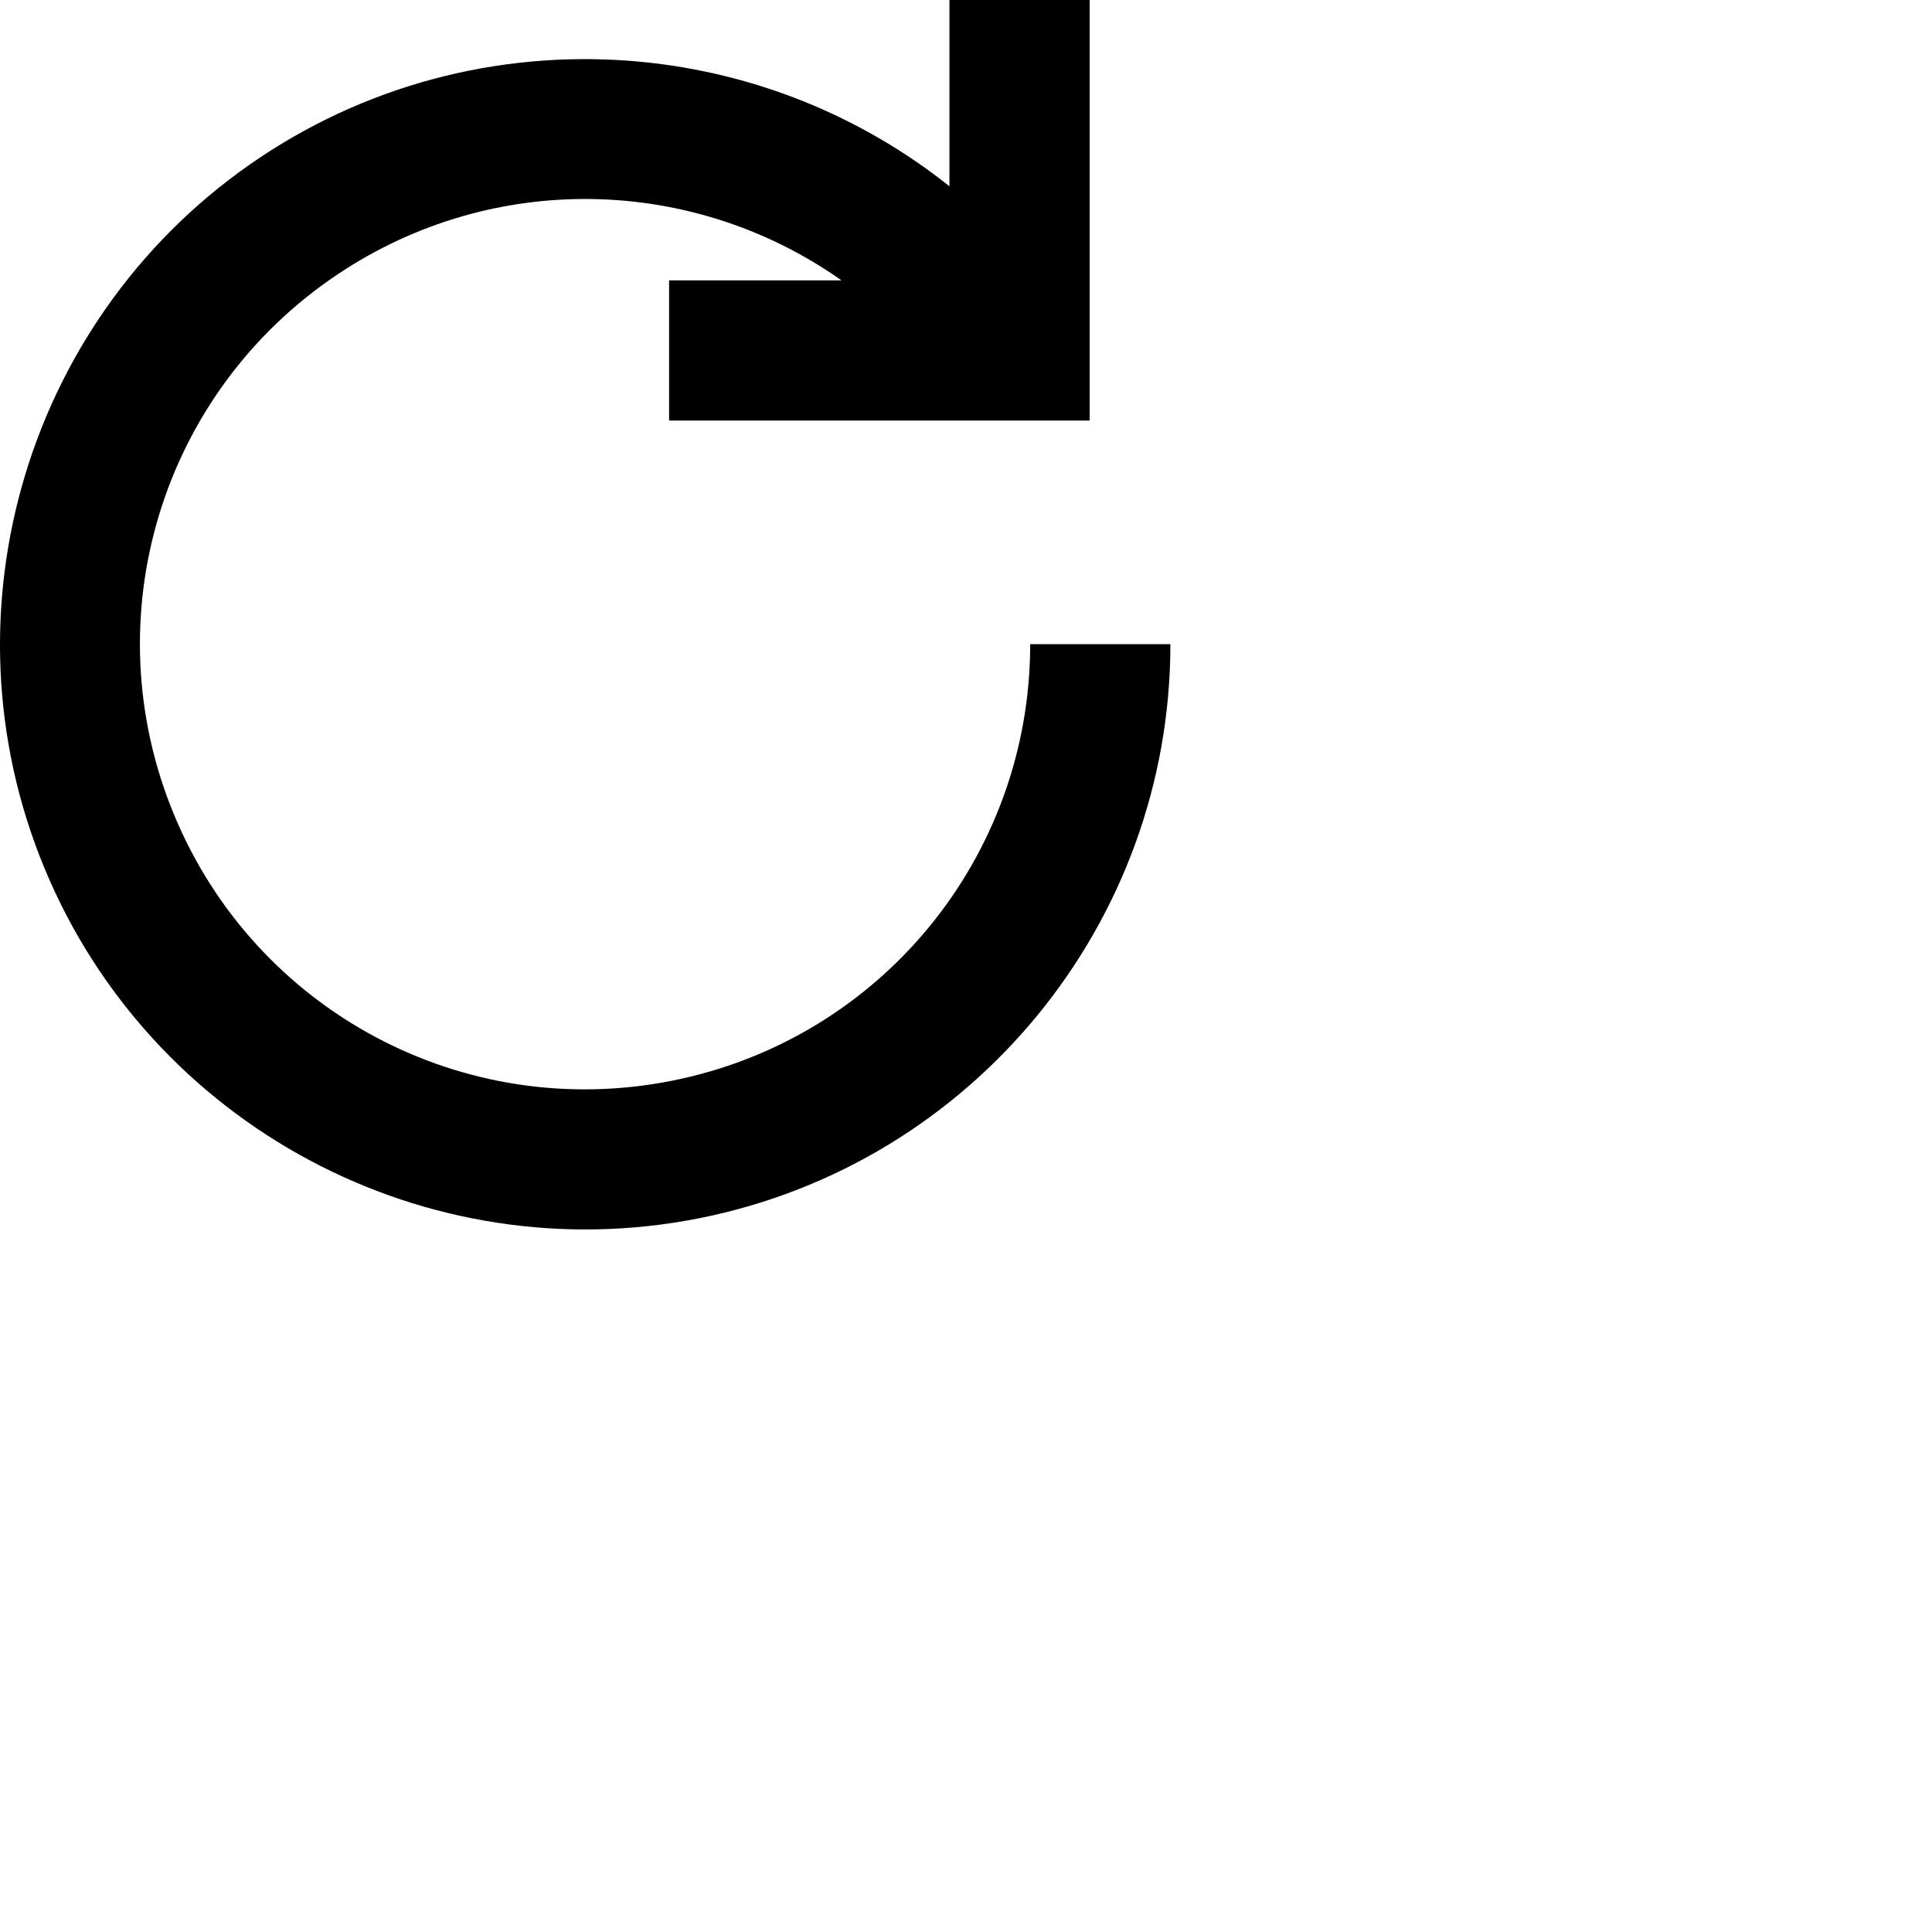
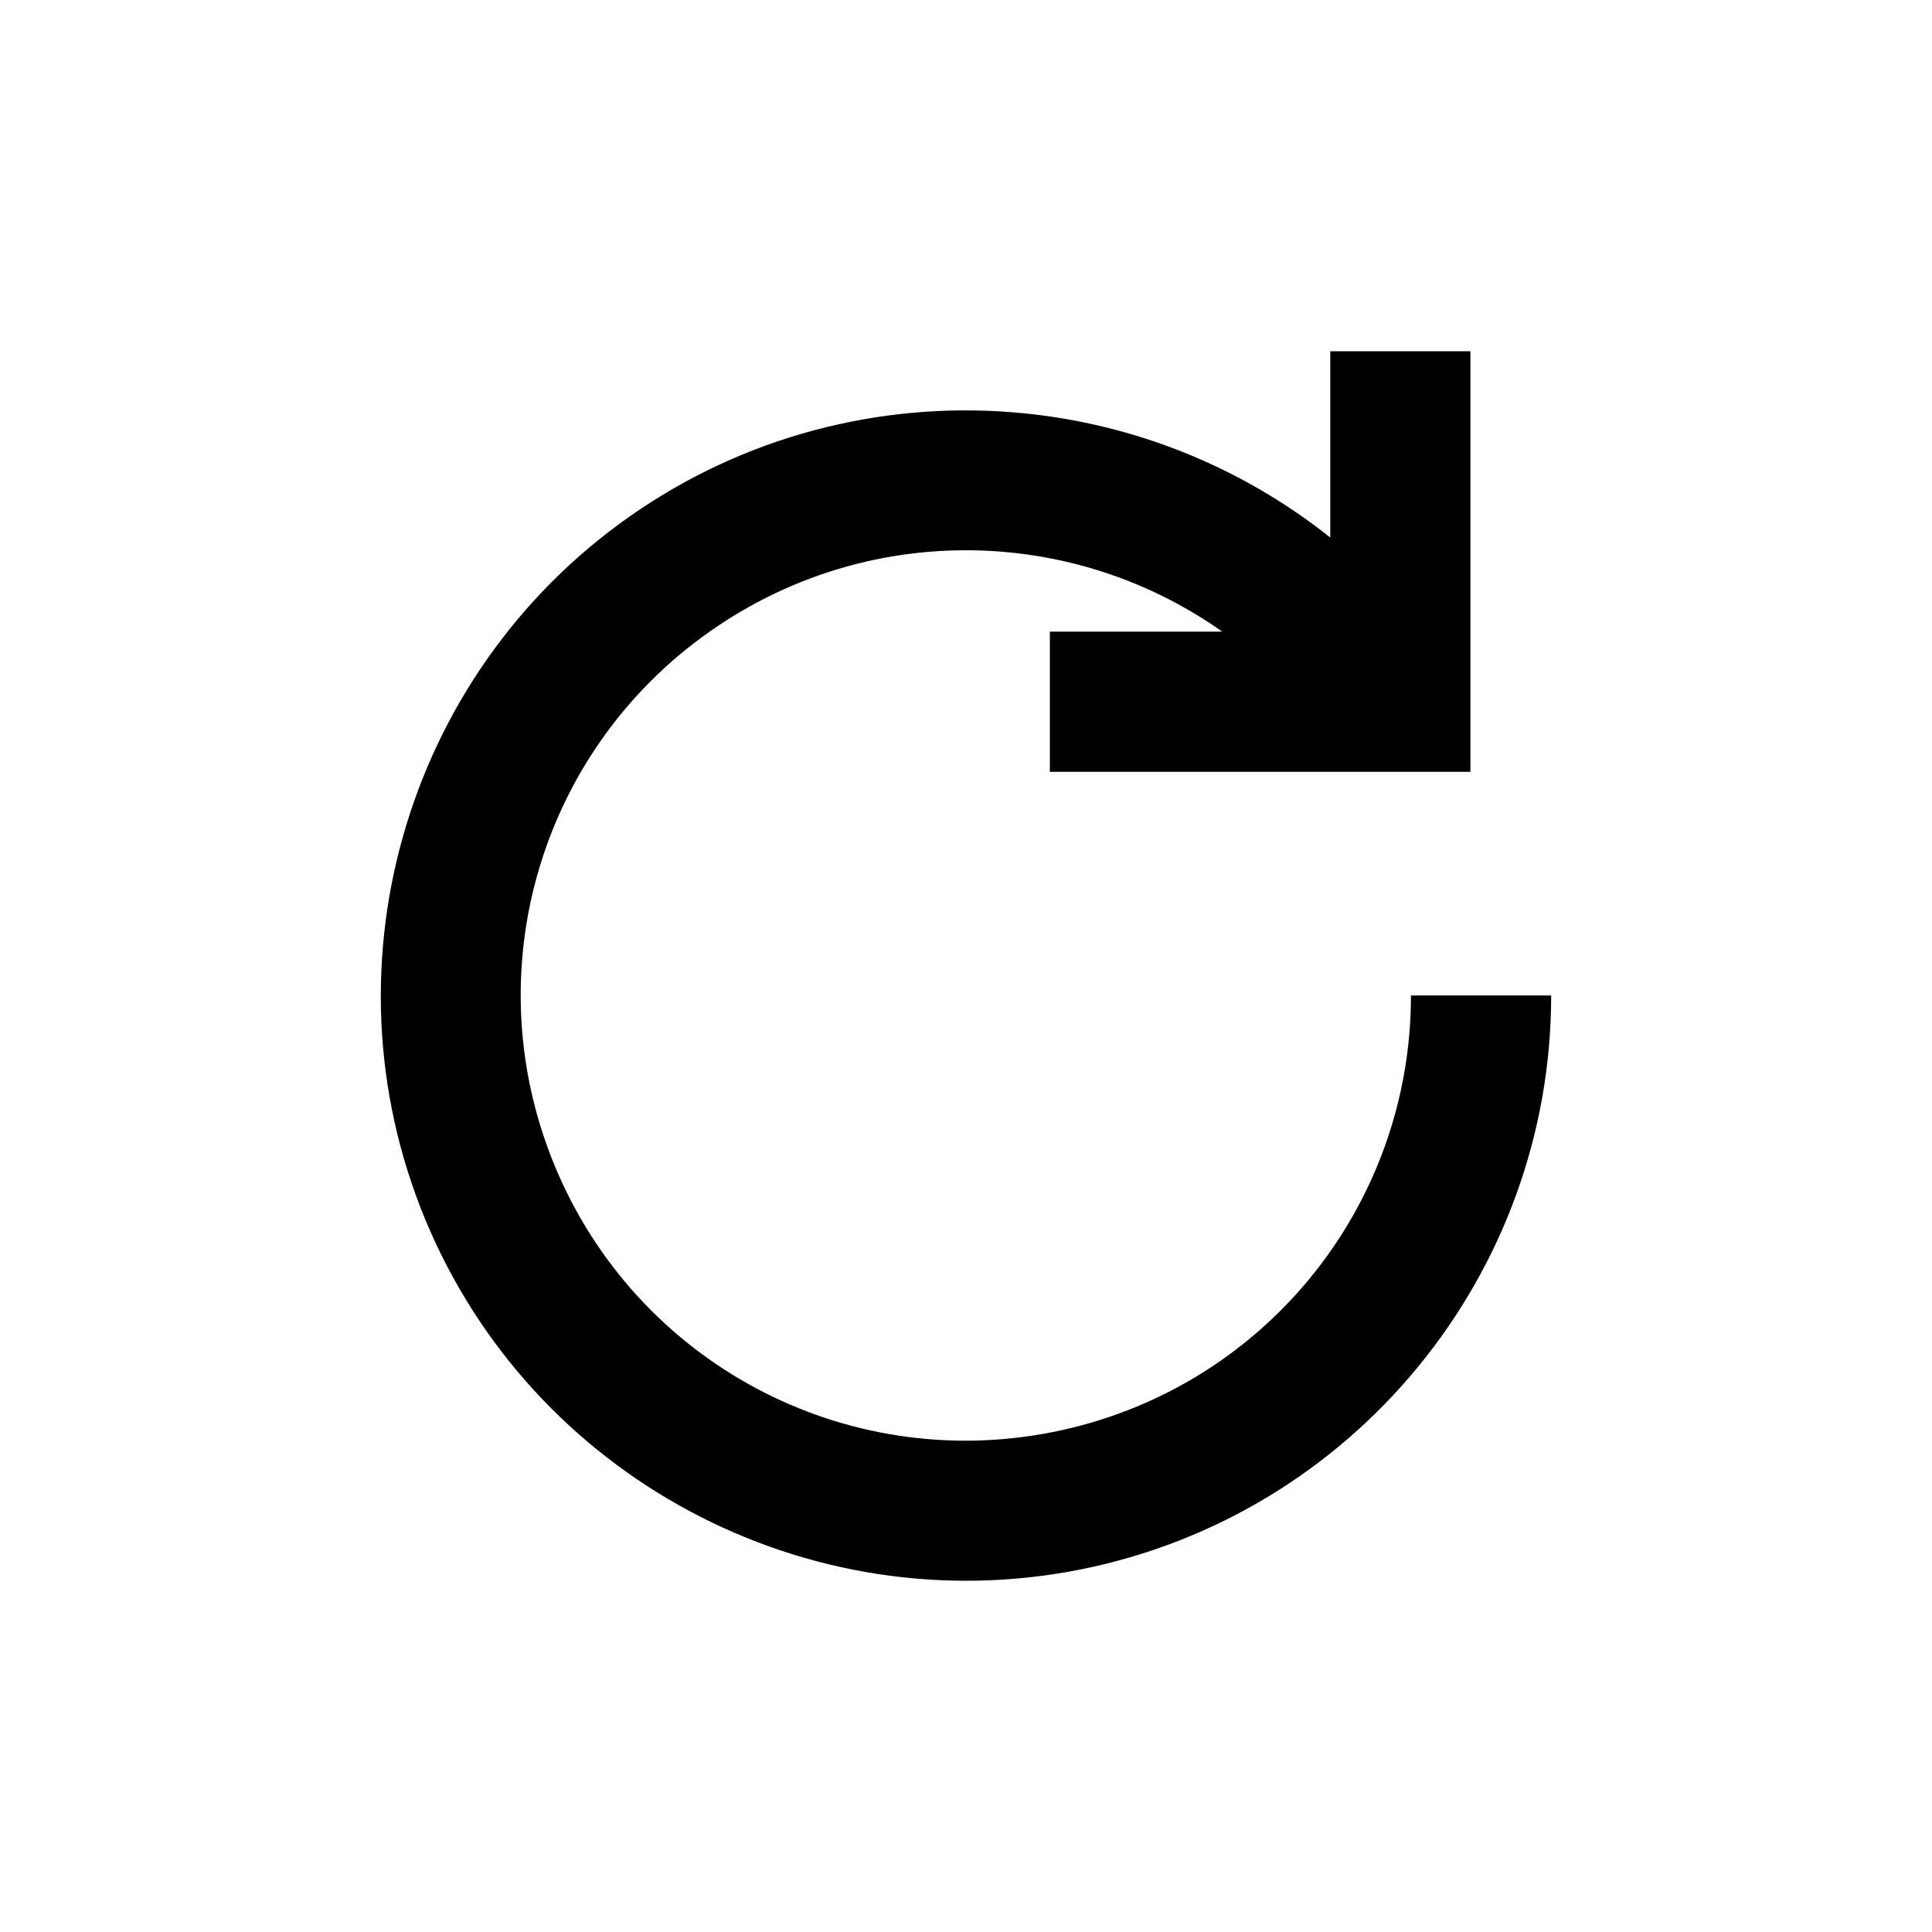
<svg xmlns="http://www.w3.org/2000/svg" width="44" height="44" viewBox="0 0 44 44" version="1.1" id="svg947">
  <defs id="defs944">
    <marker style="overflow:visible" id="DiamondS" refX="0.0" refY="0.0" orient="auto">
      <path transform="scale(1)" d="M -1.416,0.002 0.705,2.124 1.412,1.416 -0.002,0.002 1.412,-1.412 0.705,-2.119 Z" id="path9242" />
    </marker>
    <marker style="overflow:visible" id="DiamondSOrig" refX="0.0" refY="0.0" orient="auto">
      <path transform="scale(0.2)" style="fill-rule:evenodd;fill:context-stroke;stroke:context-stroke;stroke-width:1.0pt" d="M 0,-7.071 L -7.071,0 L 0,7.071 L 7.071,0 L 0,-7.071 z " id="path6" />
    </marker>
    <marker style="overflow:visible" id="SquareL" refX="0.0" refY="0.0" orient="auto">
      <path transform="scale(0.8)" style="fill-rule:evenodd;fill:context-stroke;stroke:context-stroke;stroke-width:1.0pt" d="M -5.0,-5.0 L -5.0,5.0 L 5.0,5.0 L 5.0,-5.0 L -5.0,-5.0 z " id="path9227" />
    </marker>
    <marker style="overflow:visible" id="DiamondS-3" refX="0" refY="0" orient="auto">
      <path d="M -1.416,0.002 0.705,2.124 1.412,1.416 -0.002,0.002 1.412,-1.412 0.705,-2.119 Z" id="path9242-6" />
    </marker>
    <marker style="overflow:visible" id="DiamondS-5" refX="0" refY="0" orient="auto">
      <path d="M -1.416,0.002 0.705,2.124 1.412,1.416 -0.002,0.002 1.412,-1.412 0.705,-2.119 Z" id="path9242-3" />
    </marker>
  </defs>
  <g id="layer1">
-     <path id="sadfasdfadf" style="color:#000000;fill:#000000;stroke-width:1.064;-inkscape-stroke:none" d="M 24.816,0 V 9.578 H 15.238 V 6.385 H 19.164 C 15.787,4 11.234,3.879 7.695,6.244 3.666,8.936 2.108,14.074 3.962,18.55 c 1.854,4.477 6.59,7.008 11.342,6.063 4.753,-0.945 8.158,-5.098 8.158,-9.943 h 3.193 c 0,6.349 -4.5,11.835 -10.727,13.074 C 9.701,28.982 3.443,25.638 1.013,19.773 -1.417,13.907 0.643,7.115 5.922,3.587 8.562,1.824 11.647,1.117 14.633,1.411 c 2.507,0.247 4.944,1.203 6.99,2.831 V 0 Z" />
+     <path id="sadfasdfadf" style="color:#000000;fill:#000000;stroke-width:1.064;-inkscape-stroke:none" d="M 33.488,8 V 17.578 h -9.578 v -3.193 h 3.926 c -3.377,-2.385 -7.93,-2.506 -11.469,-0.141 -4.029,2.692 -5.587,7.83 -3.733,12.307 1.854,4.477 6.59,7.008 11.342,6.063 4.753,-0.945 8.158,-5.098 8.158,-9.943 h 3.193 c 0,6.349 -4.5,11.835 -10.727,13.074 C 18.373,36.982 12.115,33.638 9.685,27.773 7.256,21.907 9.316,15.115 14.595,11.587 17.234,9.824 20.319,9.117 23.306,9.411 25.813,9.658 28.25,10.614 30.296,12.242 V 8 Z" />
  </g>
</svg>
